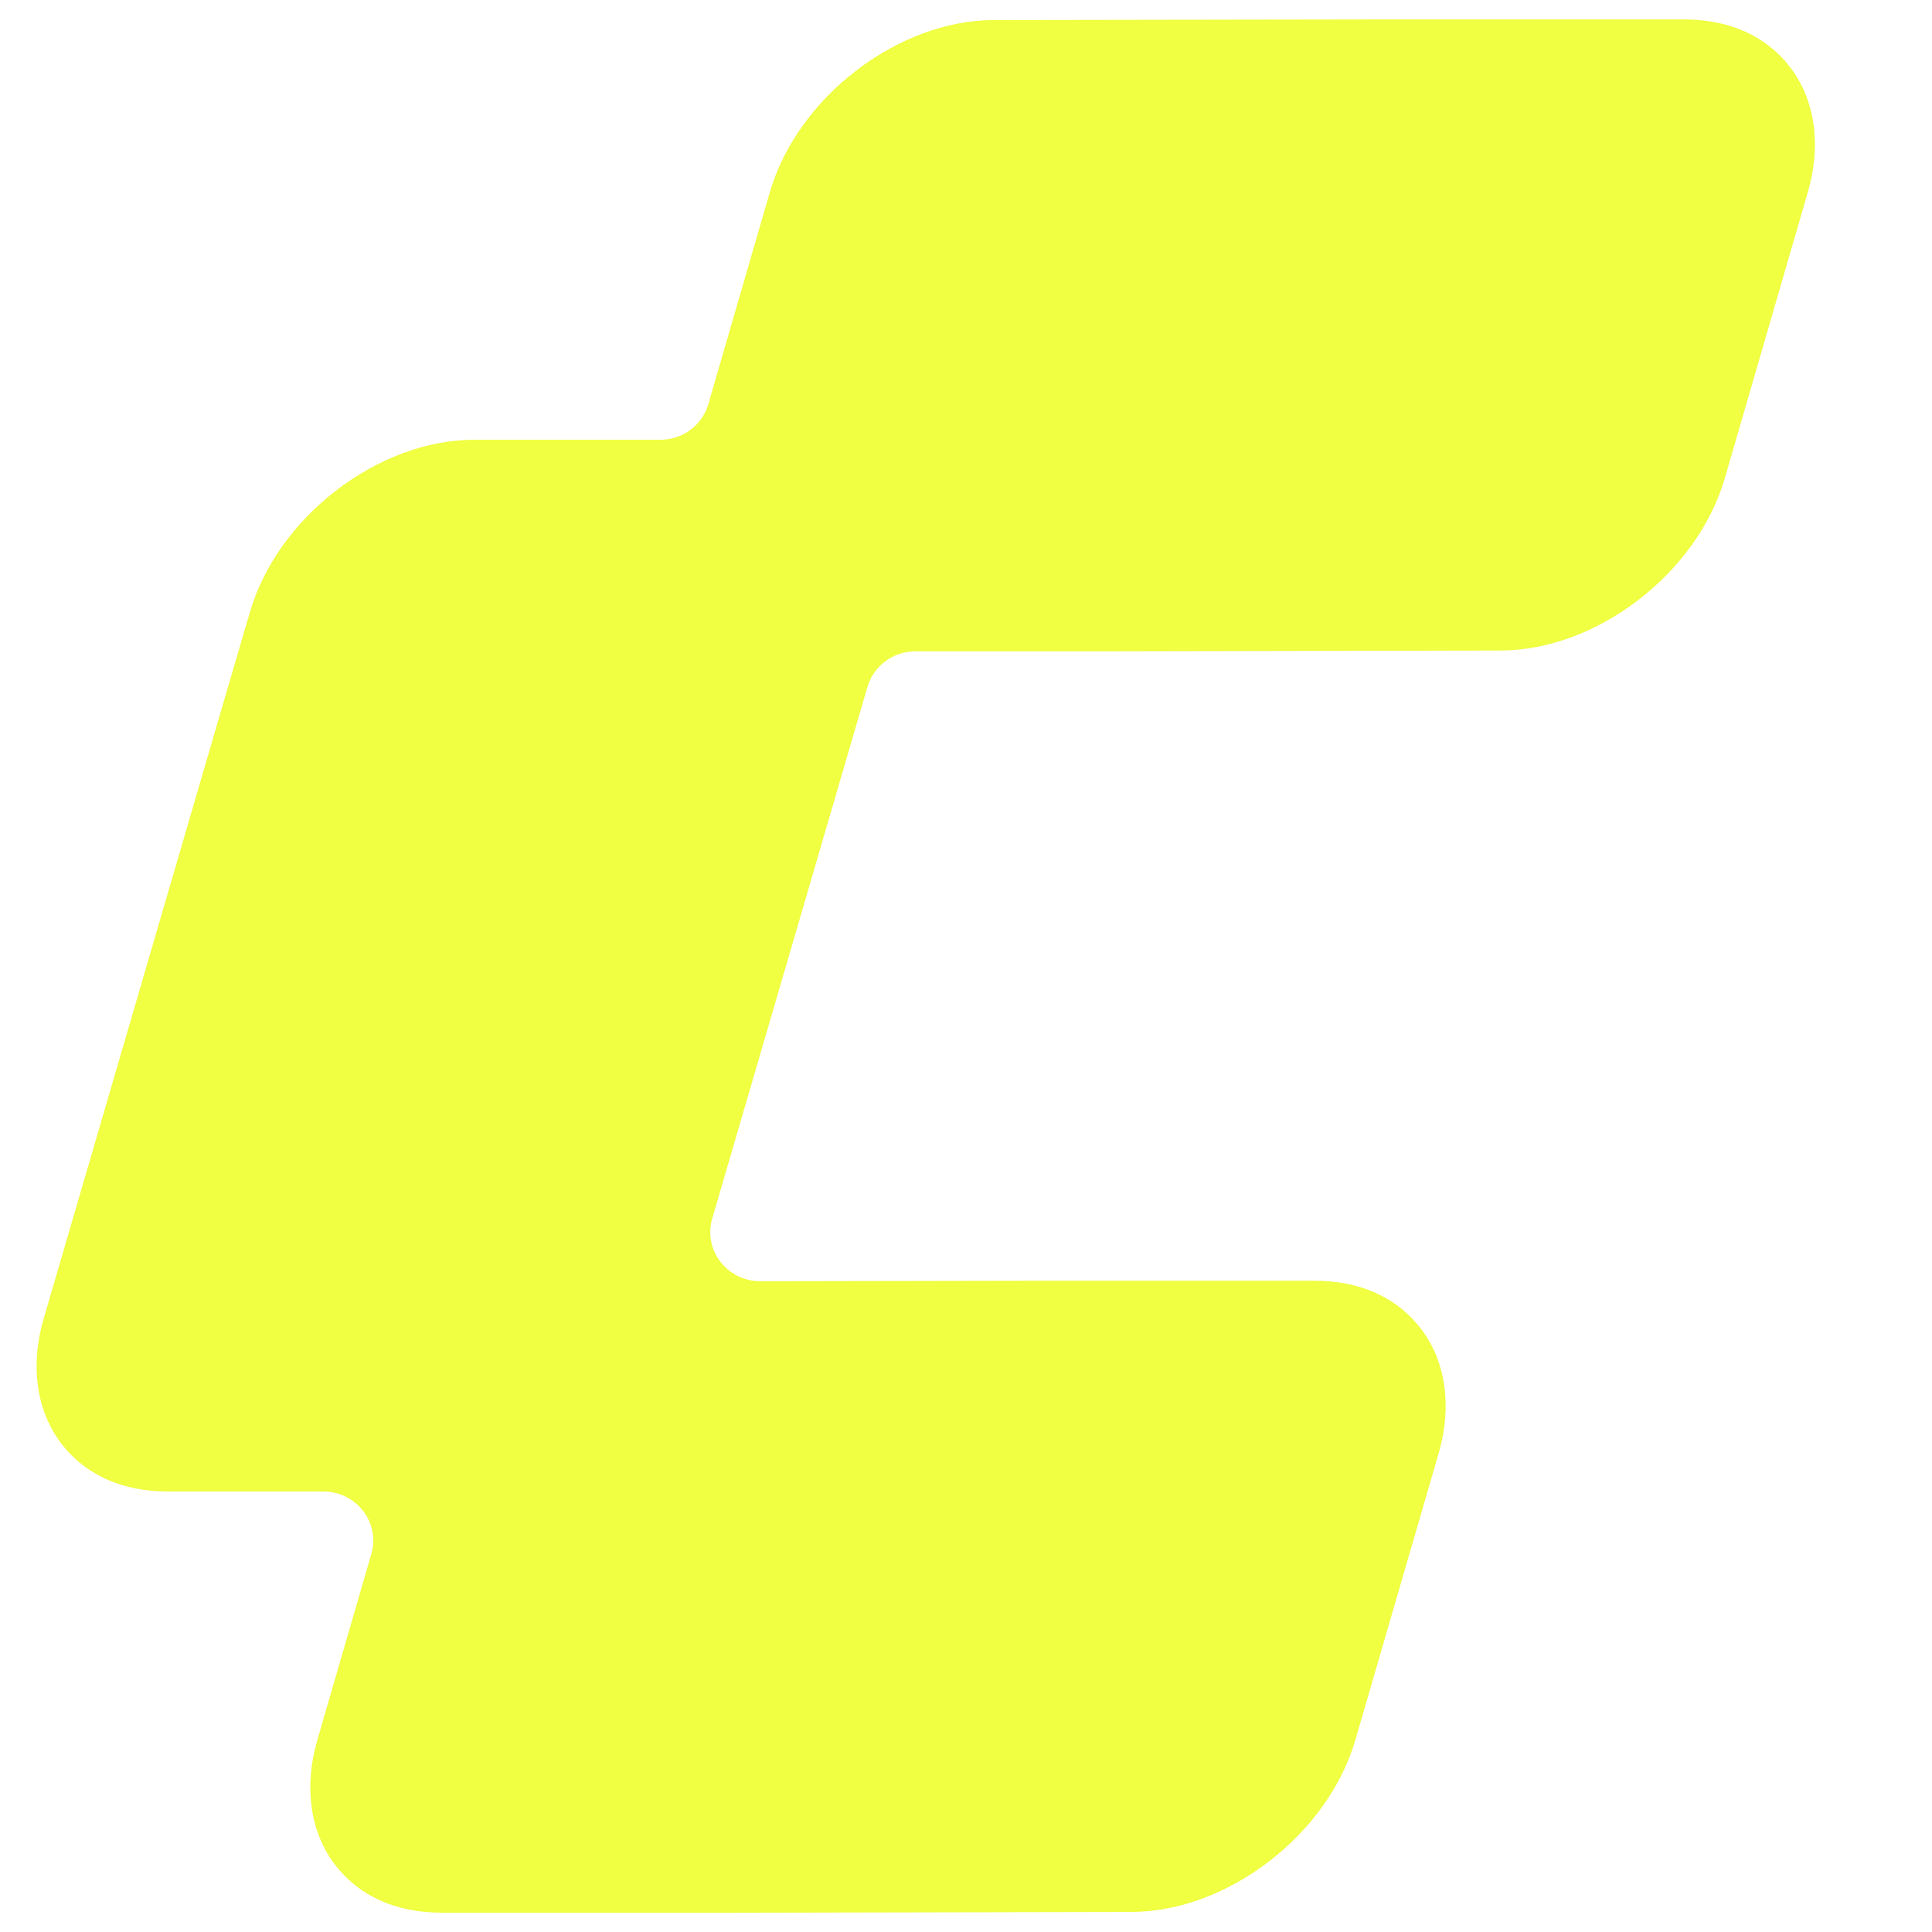
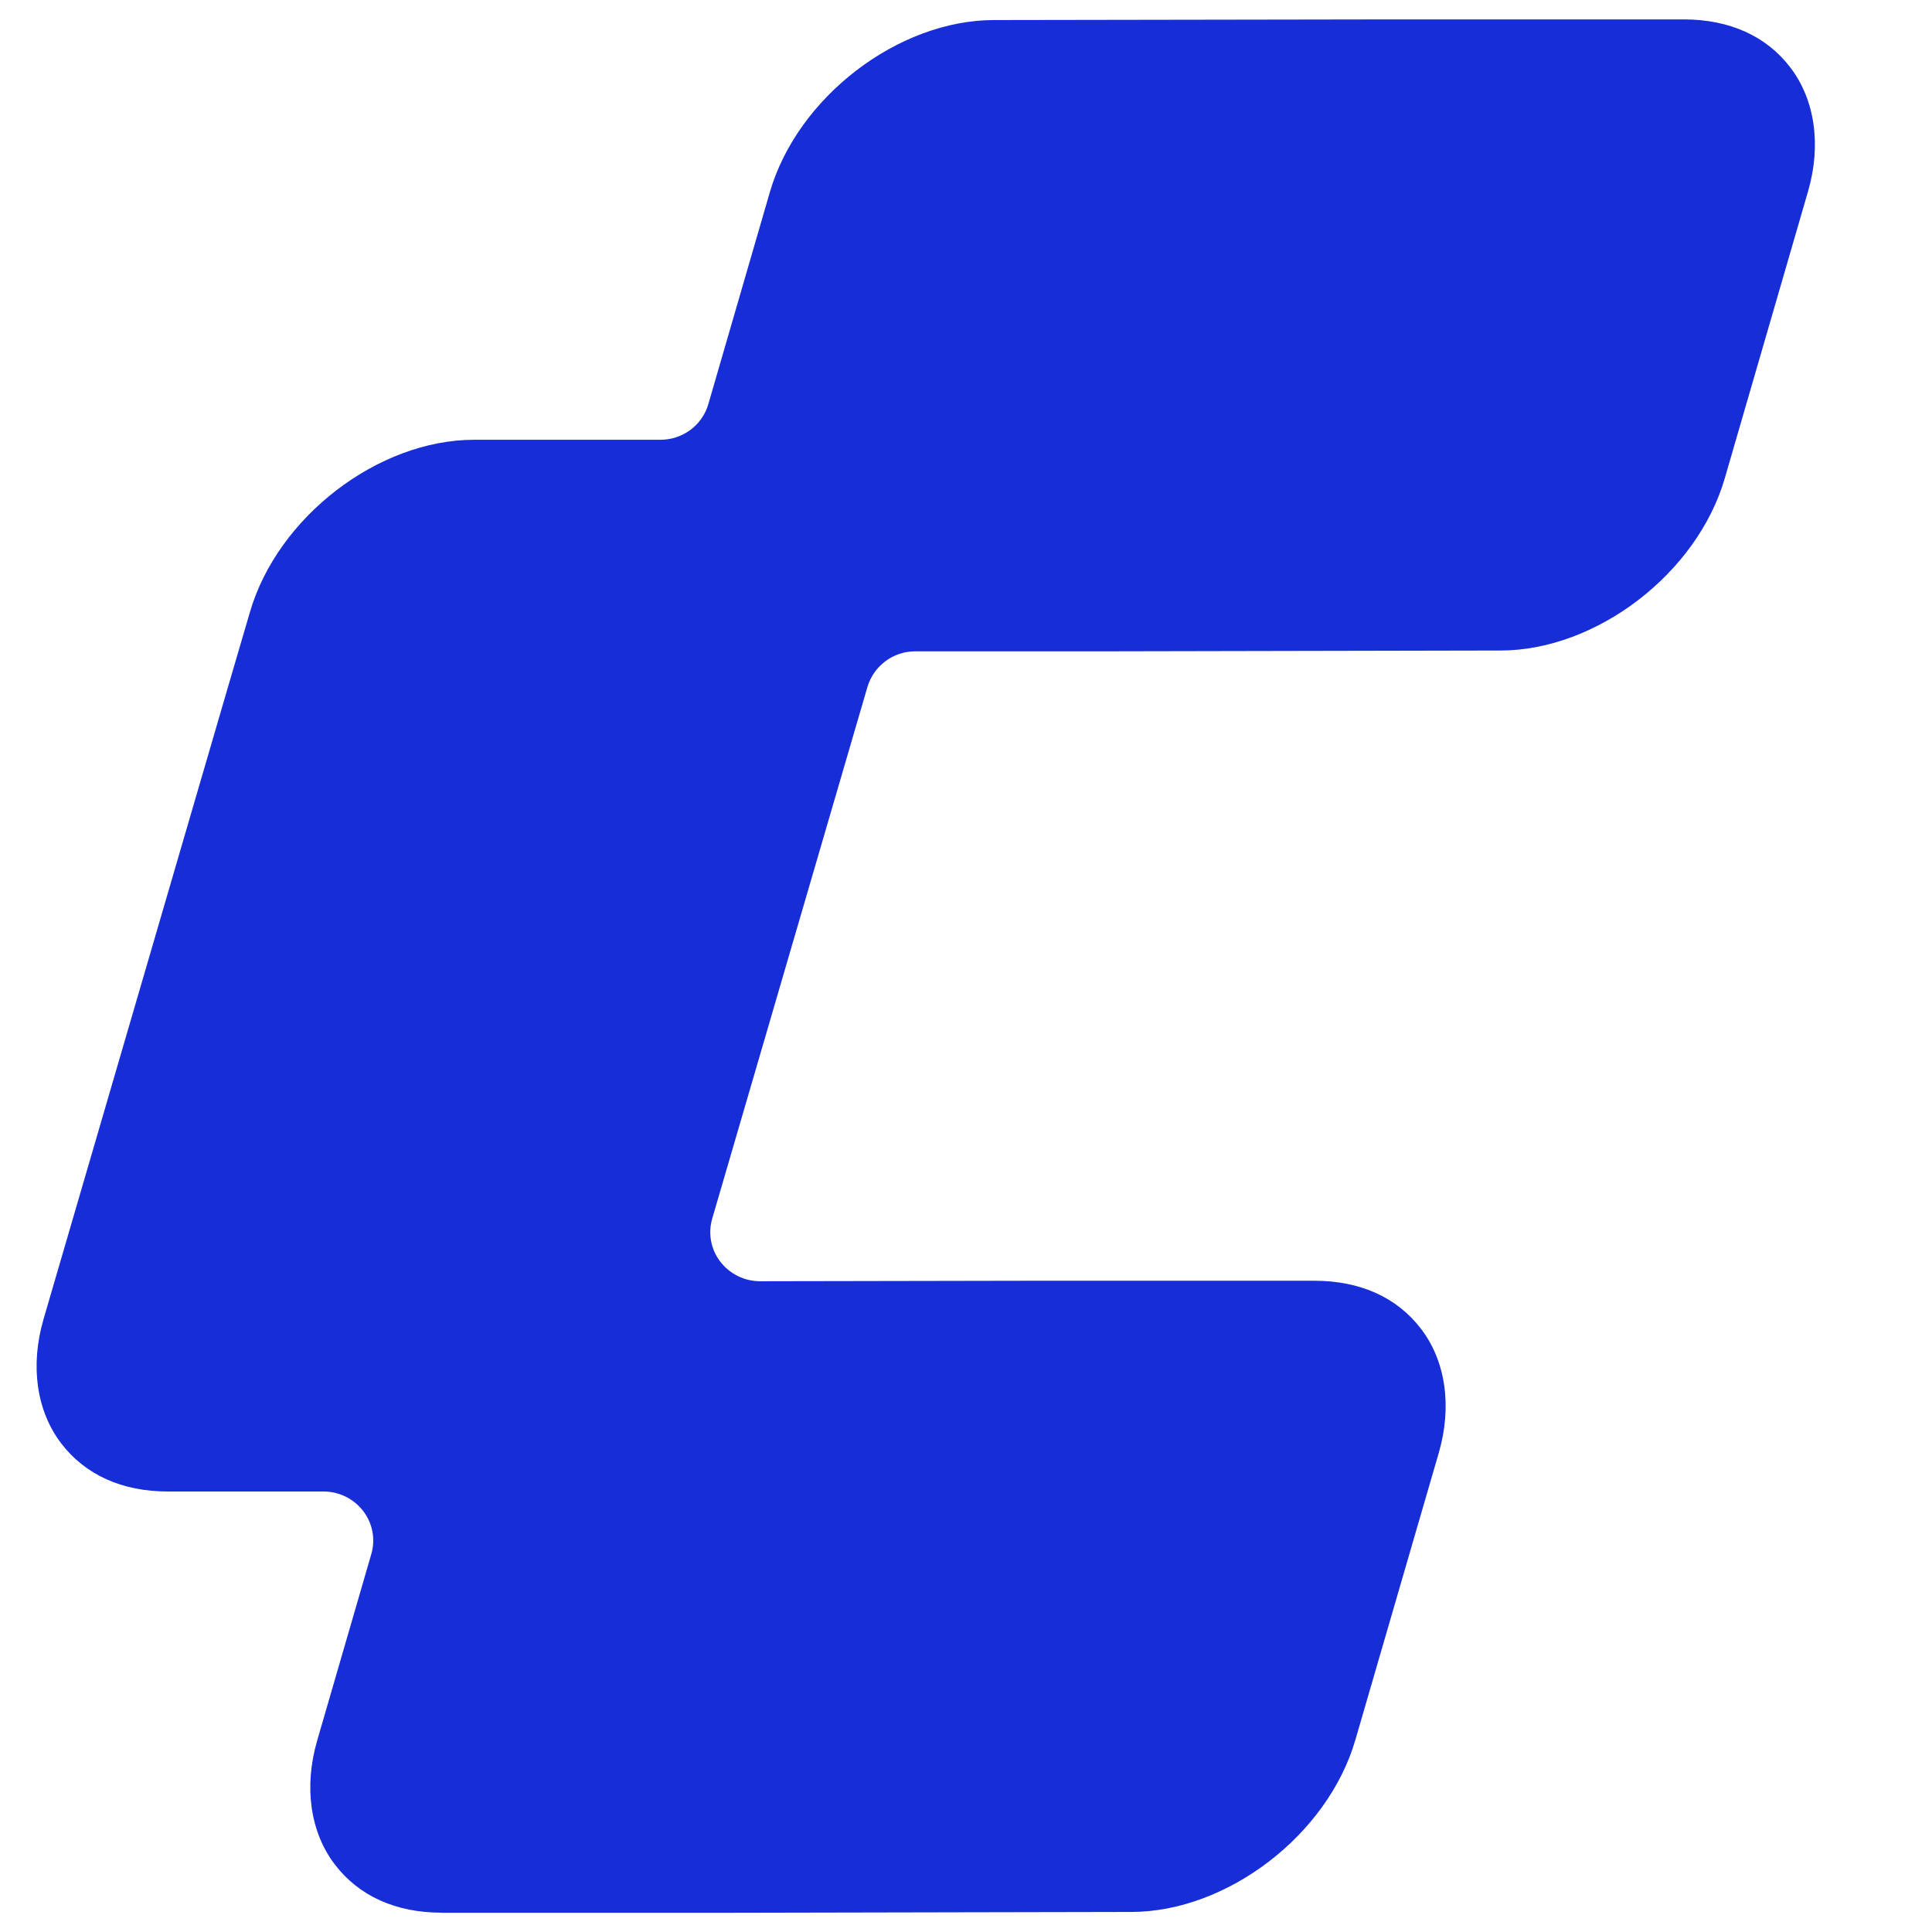
<svg xmlns="http://www.w3.org/2000/svg" width="1em" height="1em" style="flex:none;line-height:1" viewBox="0 0 24 24">
-   <path fill="#f0ff41" d="M5.485 23.76c-.568 0-1.026-.207-1.325-.598-.307-.402-.387-.964-.22-1.54l.672-2.315a.6.6 0 0 0-.1-.536.62.62 0 0 0-.494-.243H2.085c-.568 0-1.026-.207-1.325-.598-.307-.403-.387-.964-.22-1.54l2.31-7.917.255-.87c.343-1.18 1.592-2.14 2.786-2.14h2.313c.276 0 .519-.18.595-.442l.764-2.633C9.906 1.208 11.155.249 12.35.249l4.945-.008h3.62c.568 0 1.027.206 1.325.597.307.402.387.964.22 1.54l-1.035 3.566c-.343 1.178-1.593 2.137-2.787 2.137l-4.956.01H11.37a.62.62 0 0 0-.594.441l-1.928 6.604a.6.6 0 0 0 .1.537c.118.153.3.243.495.243l3.275-.006h3.61c.568 0 1.026.206 1.325.598.307.402.387.964.22 1.54l-1.036 3.565c-.342 1.179-1.592 2.138-2.786 2.138l-4.957.01h-3.61z" />
+   <path fill="#172dd7" d="M5.485 23.76c-.568 0-1.026-.207-1.325-.598-.307-.402-.387-.964-.22-1.54l.672-2.315a.6.6 0 0 0-.1-.536.62.62 0 0 0-.494-.243H2.085c-.568 0-1.026-.207-1.325-.598-.307-.403-.387-.964-.22-1.54l2.31-7.917.255-.87c.343-1.18 1.592-2.14 2.786-2.14h2.313c.276 0 .519-.18.595-.442l.764-2.633C9.906 1.208 11.155.249 12.35.249l4.945-.008h3.62c.568 0 1.027.206 1.325.597.307.402.387.964.22 1.54l-1.035 3.566c-.343 1.178-1.593 2.137-2.787 2.137l-4.956.01H11.37a.62.62 0 0 0-.594.441l-1.928 6.604a.6.6 0 0 0 .1.537c.118.153.3.243.495.243l3.275-.006h3.61c.568 0 1.026.206 1.325.598.307.402.387.964.22 1.54l-1.036 3.565c-.342 1.179-1.592 2.138-2.786 2.138l-4.957.01h-3.61z" />
</svg>
